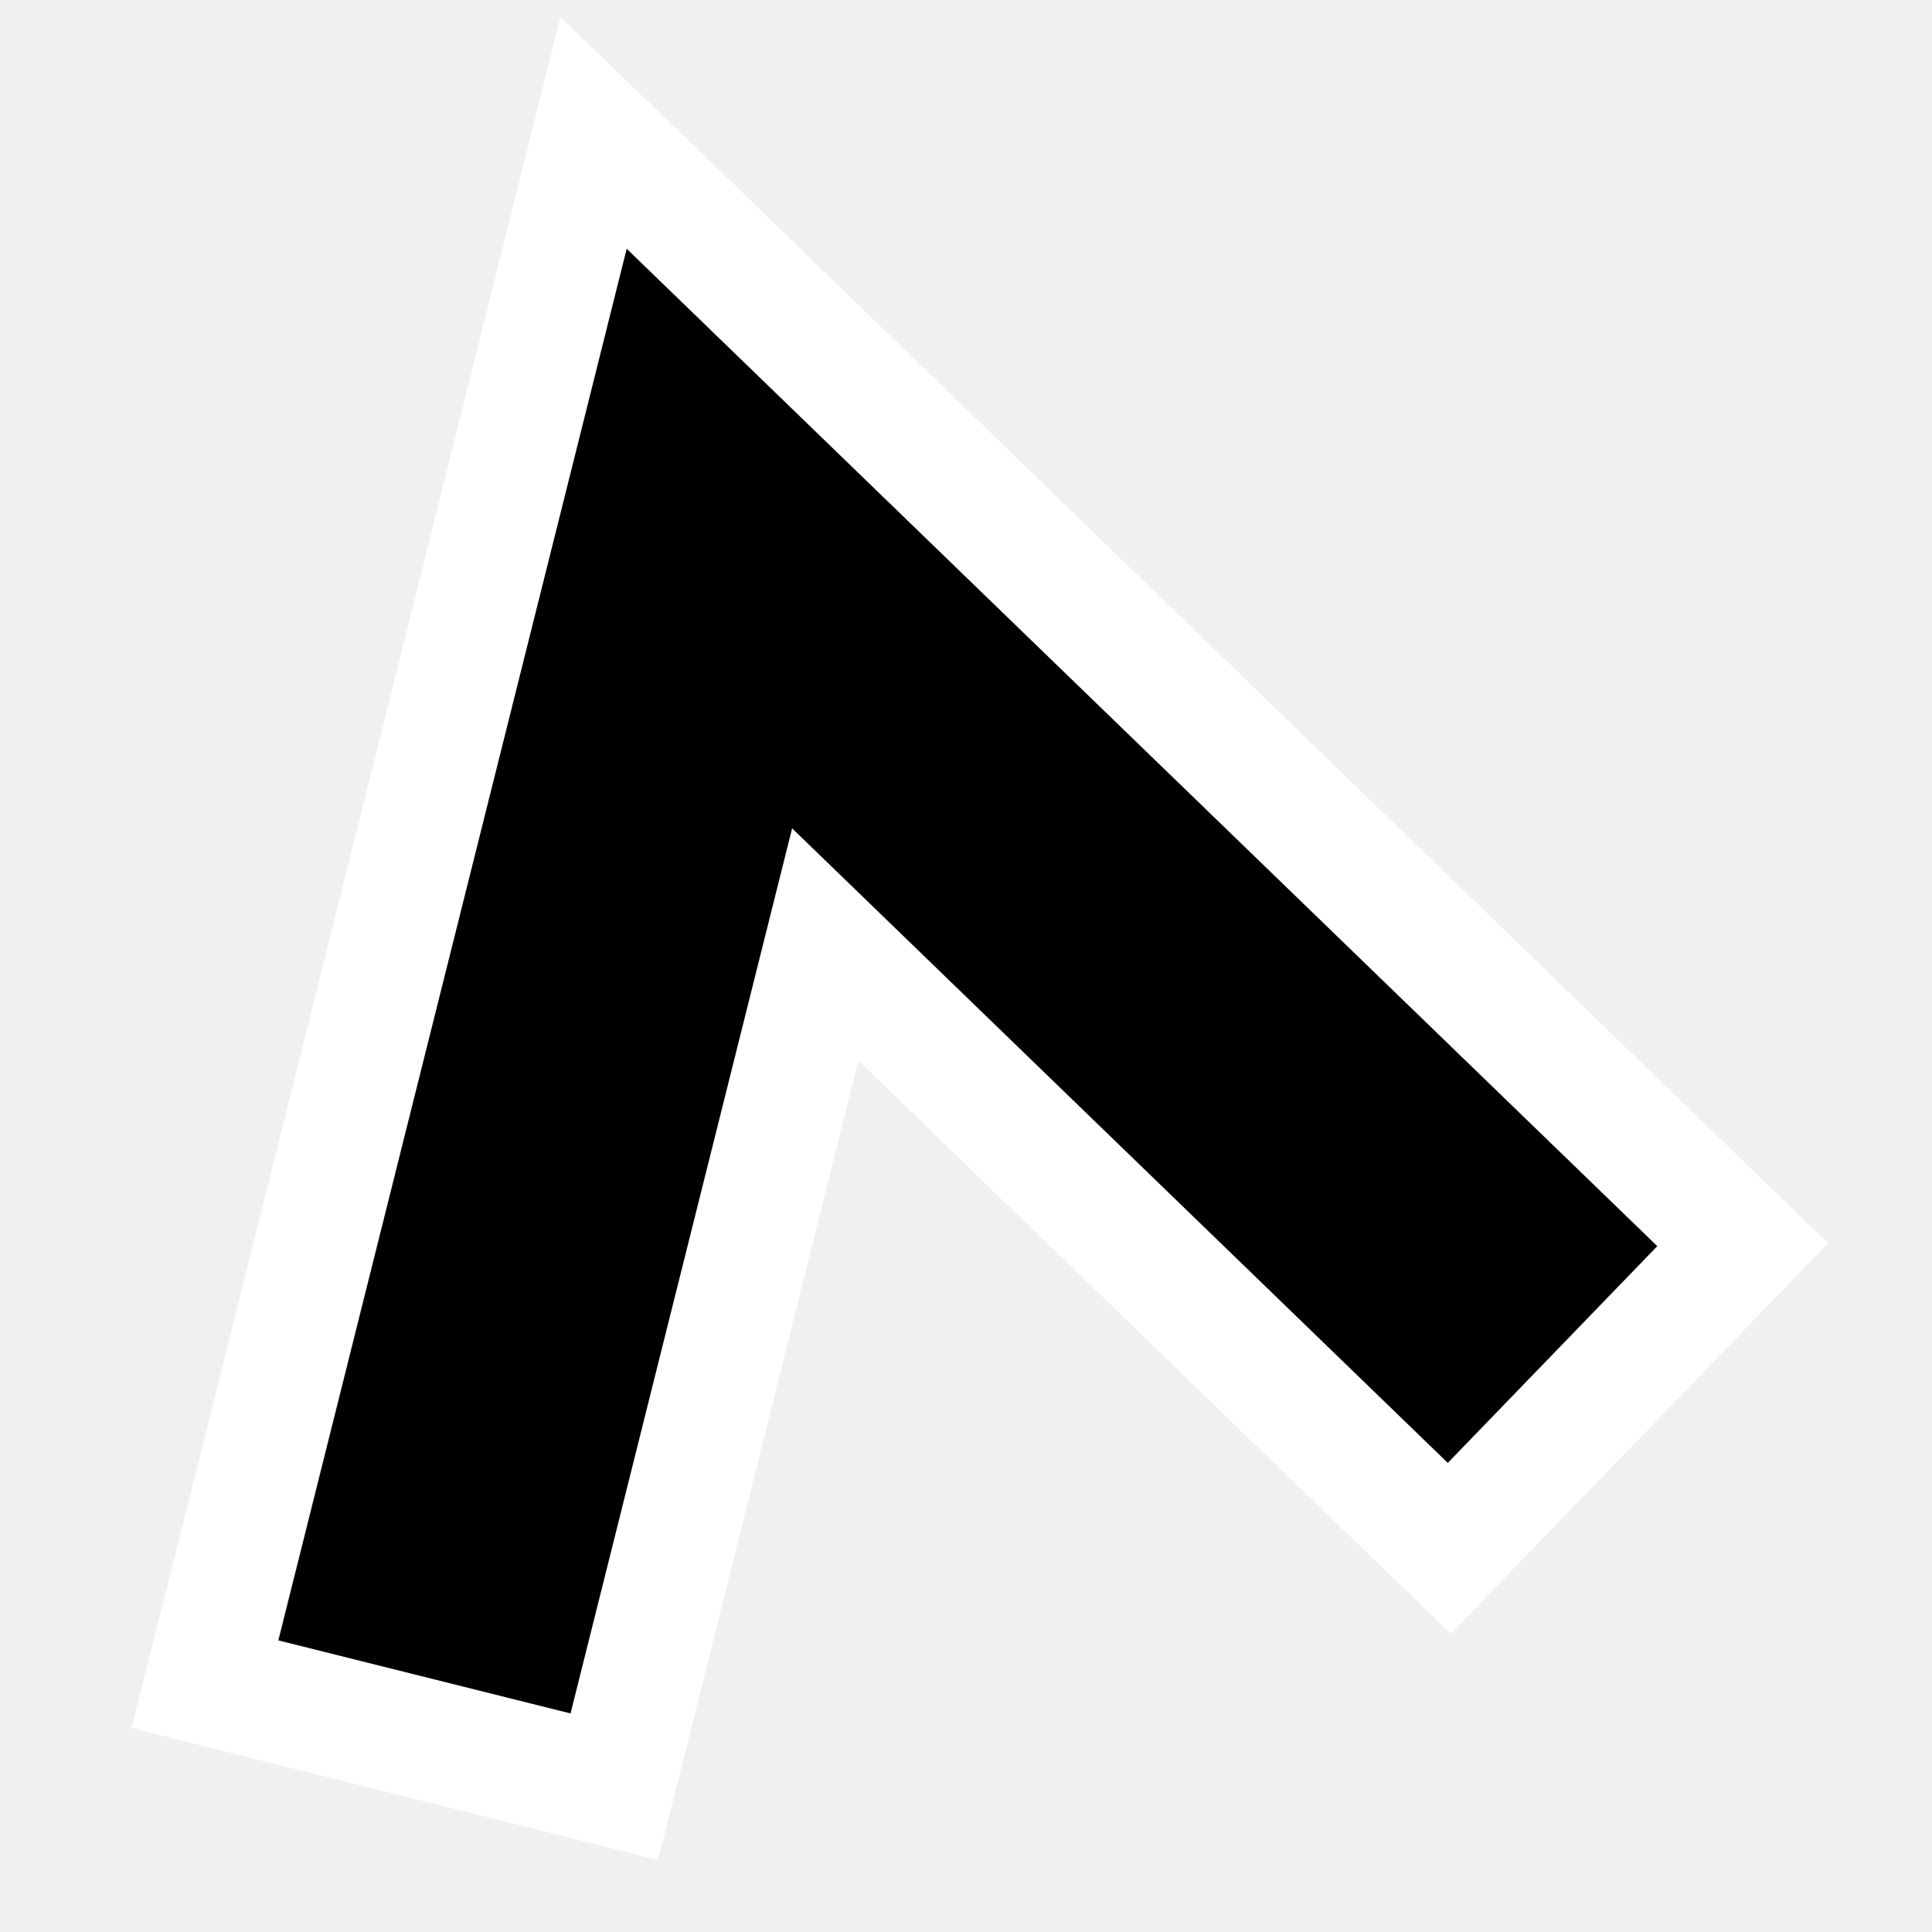
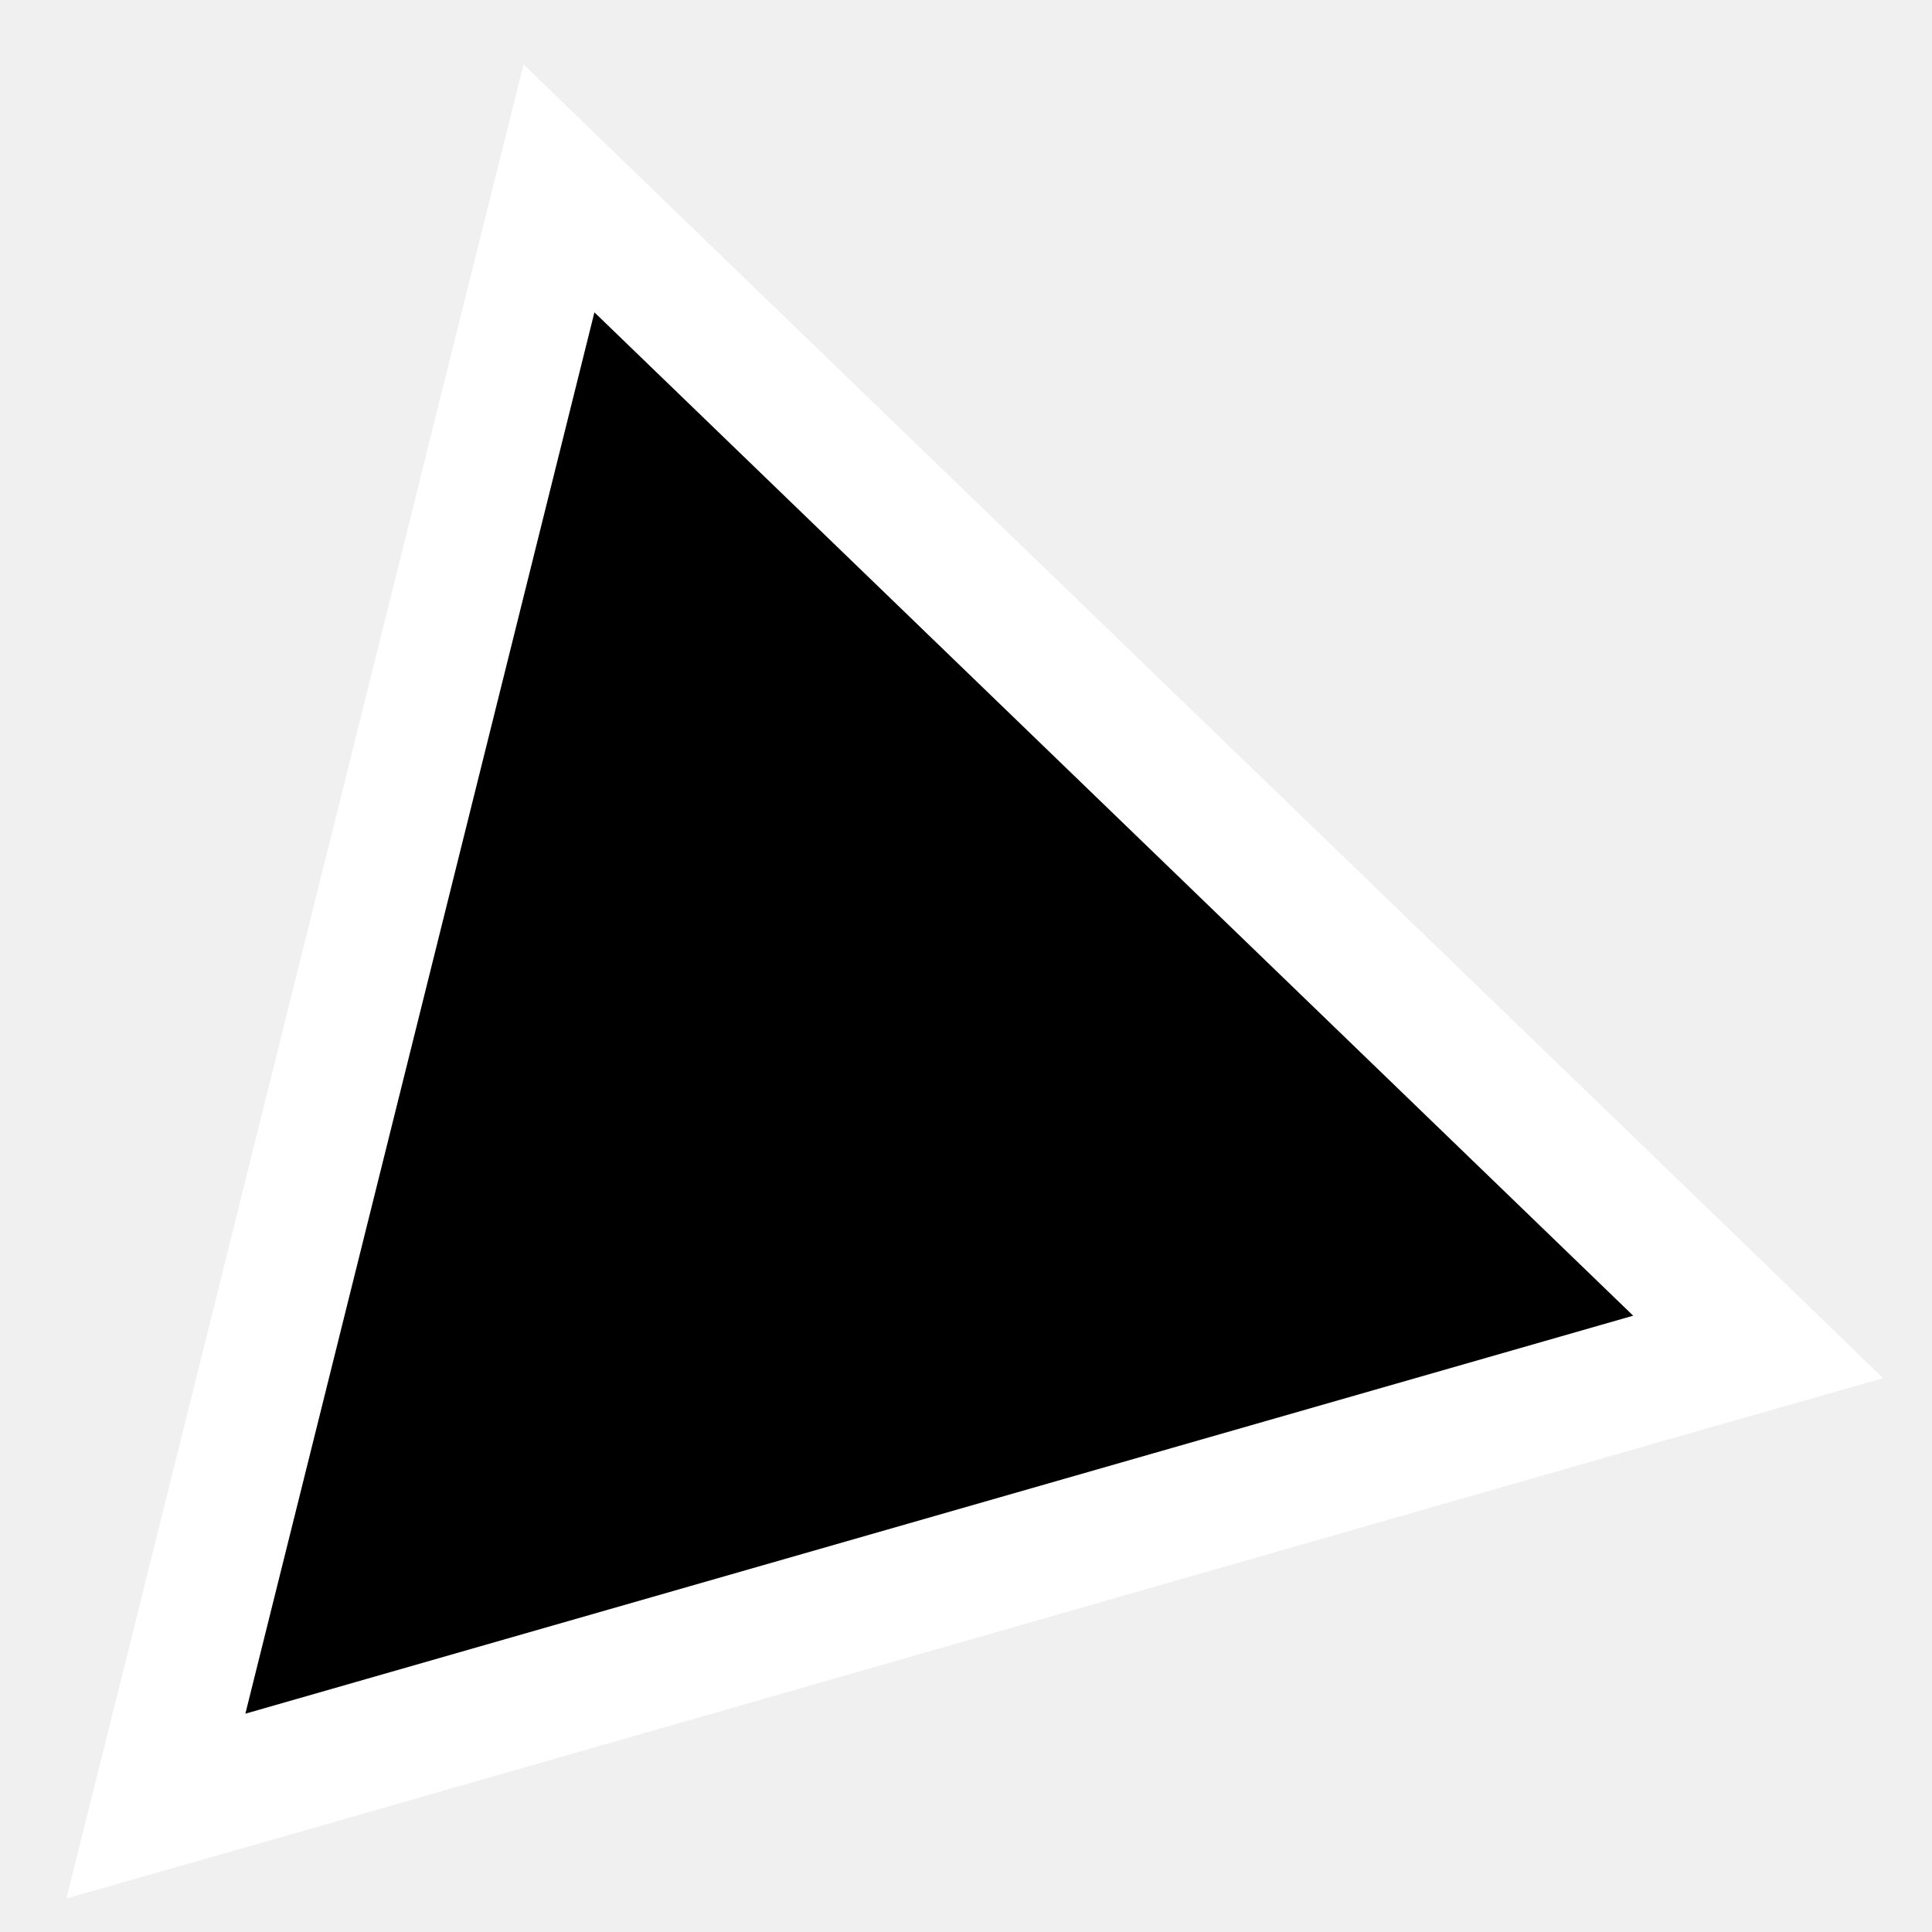
- <svg xmlns="http://www.w3.org/2000/svg" id="_圖層_1" data-name="圖層 1" width="30" height="30" viewBox="0 0 32 32">
+ <svg xmlns="http://www.w3.org/2000/svg" id="_圖層_1" version="1.1" viewBox="0 0 30 30" width="30" height="30">
  <defs>
    <style>
-       .cls-1, .cls-2 {
-         stroke-width: 0px;
-       }
- 
-       .cls-2 {
+       .st0 {
        fill: #fff;
      }
    </style>
  </defs>
-   <polygon class="cls-1" points="3.4 27.89 9.83 2.2 28.86 20.61 24 25.64 13.67 15.64 10.18 29.59 3.4 27.89" />
-   <path class="cls-2" d="M10.38,4.12l17.07,16.52-3.47,3.59-10.86-10.51-3.67,14.66-4.84-1.21L10.38,4.12M9.28.28l-.84,3.36L2.67,26.68l-.49,1.94,1.94.49,4.84,1.21,1.94.49.49-1.94,2.83-11.3,8.37,8.1,1.44,1.39,1.39-1.44,3.47-3.59,1.39-1.44-1.44-1.39L11.77,2.68,9.28.28h0Z" />
+   <polygon points="8.68 2.93 27.3 20.91 2.42 28.04 8.68 2.93" />
+   <path class="st0" d="M9.23,4.85l16.13,15.58L3.81,26.61,9.23,4.85M8.13,1l-.84,3.36L1.87,26.12l-.84,3.36,3.33-.95,21.55-6.18,3.33-.95-2.49-2.41L10.62,3.41l-2.49-2.41h0Z" />
</svg>
